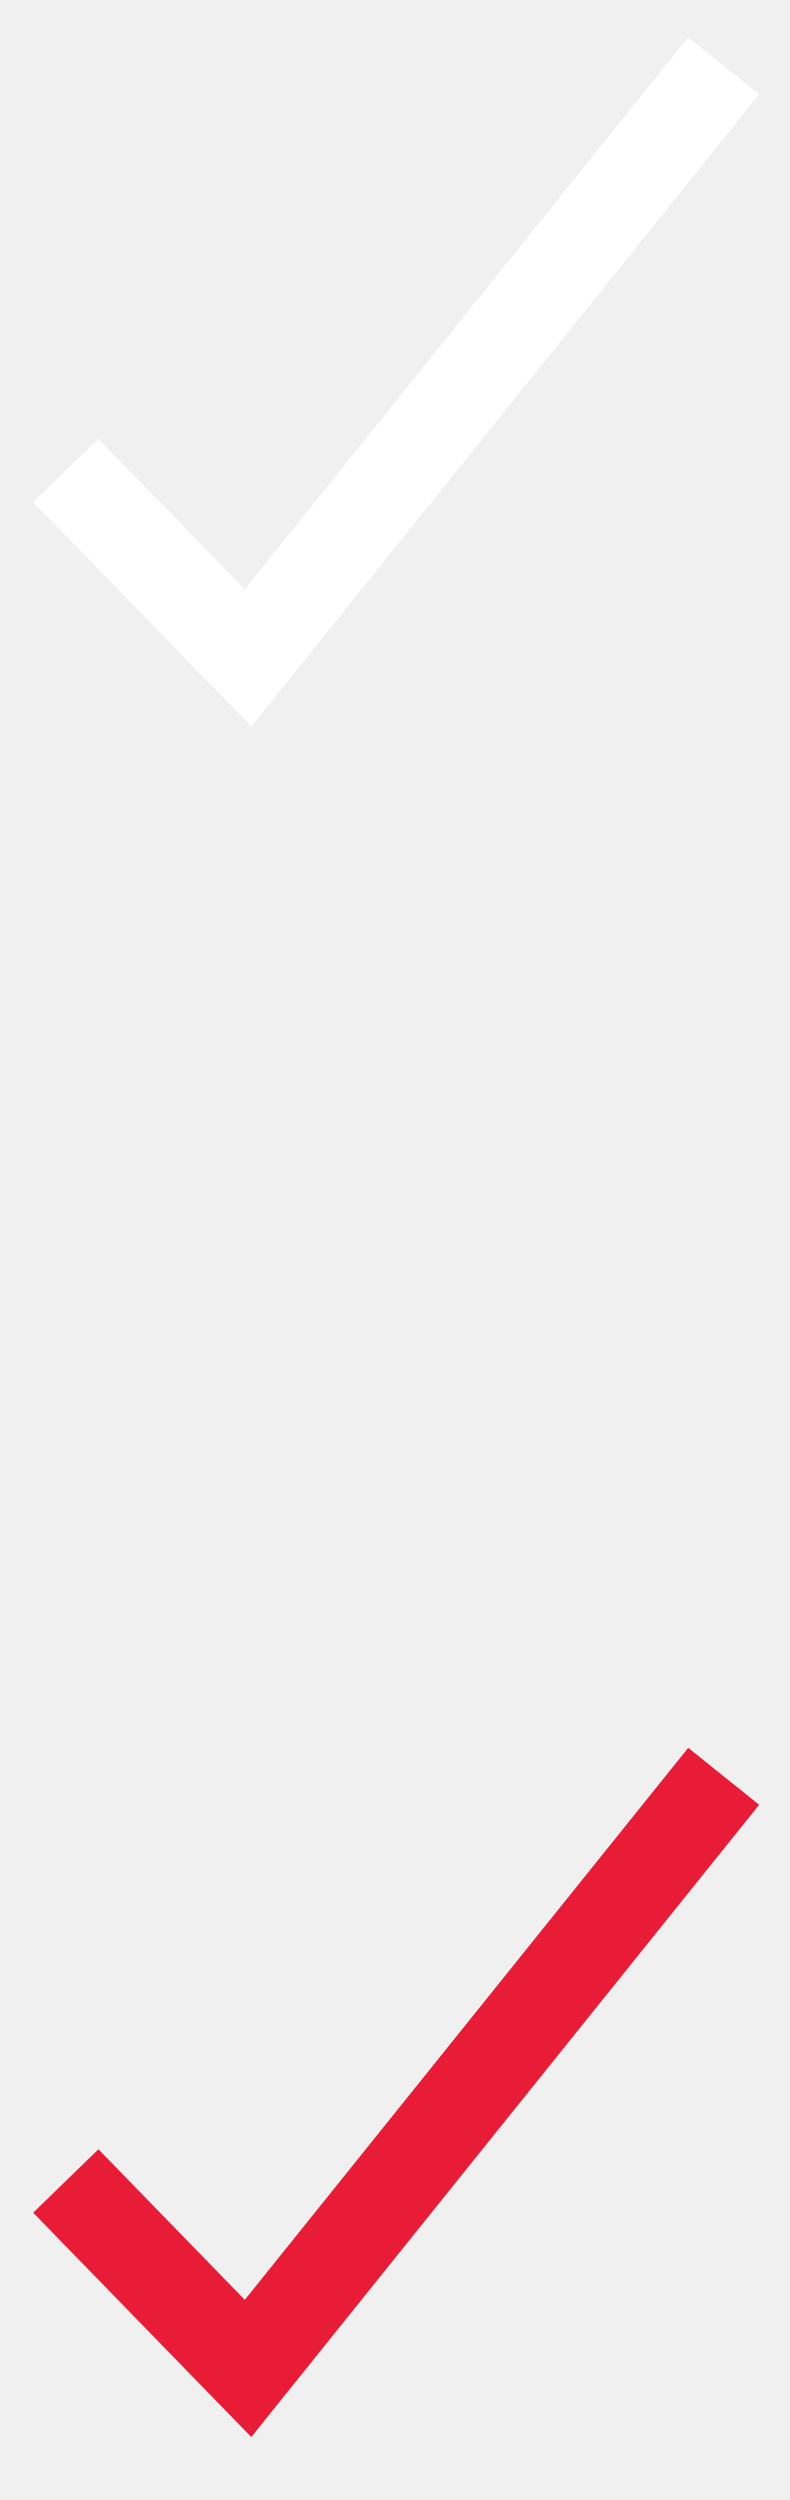
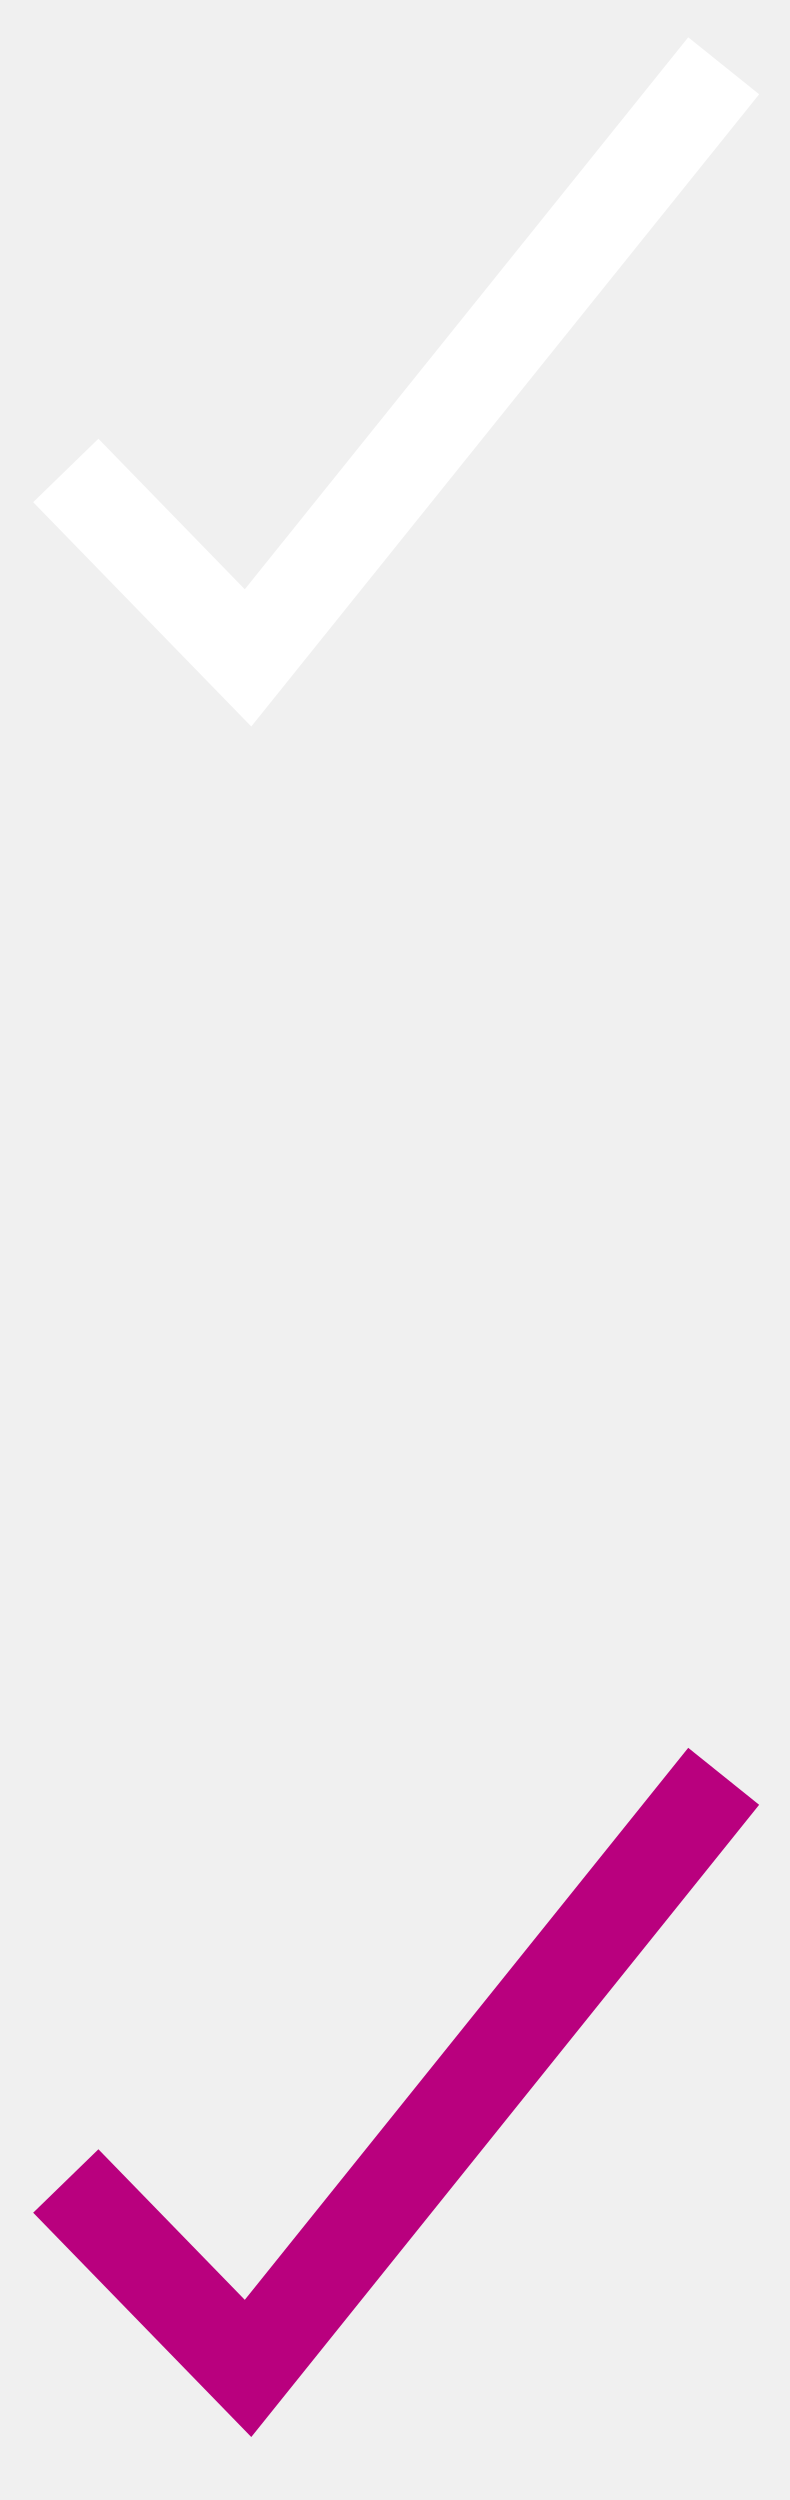
<svg xmlns="http://www.w3.org/2000/svg" width="12" height="38" viewBox="0 0 12 38" fill="none">
  <path d="M1 7.151L3.77 10L11 1" stroke="white" stroke-width="1.383" />
-   <path d="M1 33.151L3.77 36L11 27" stroke="#E81C36" stroke-width="1.383" />
+   <path d="M1 33.151L3.77 36L11 27" stroke="#B9007E" stroke-width="1.383" />
</svg>
